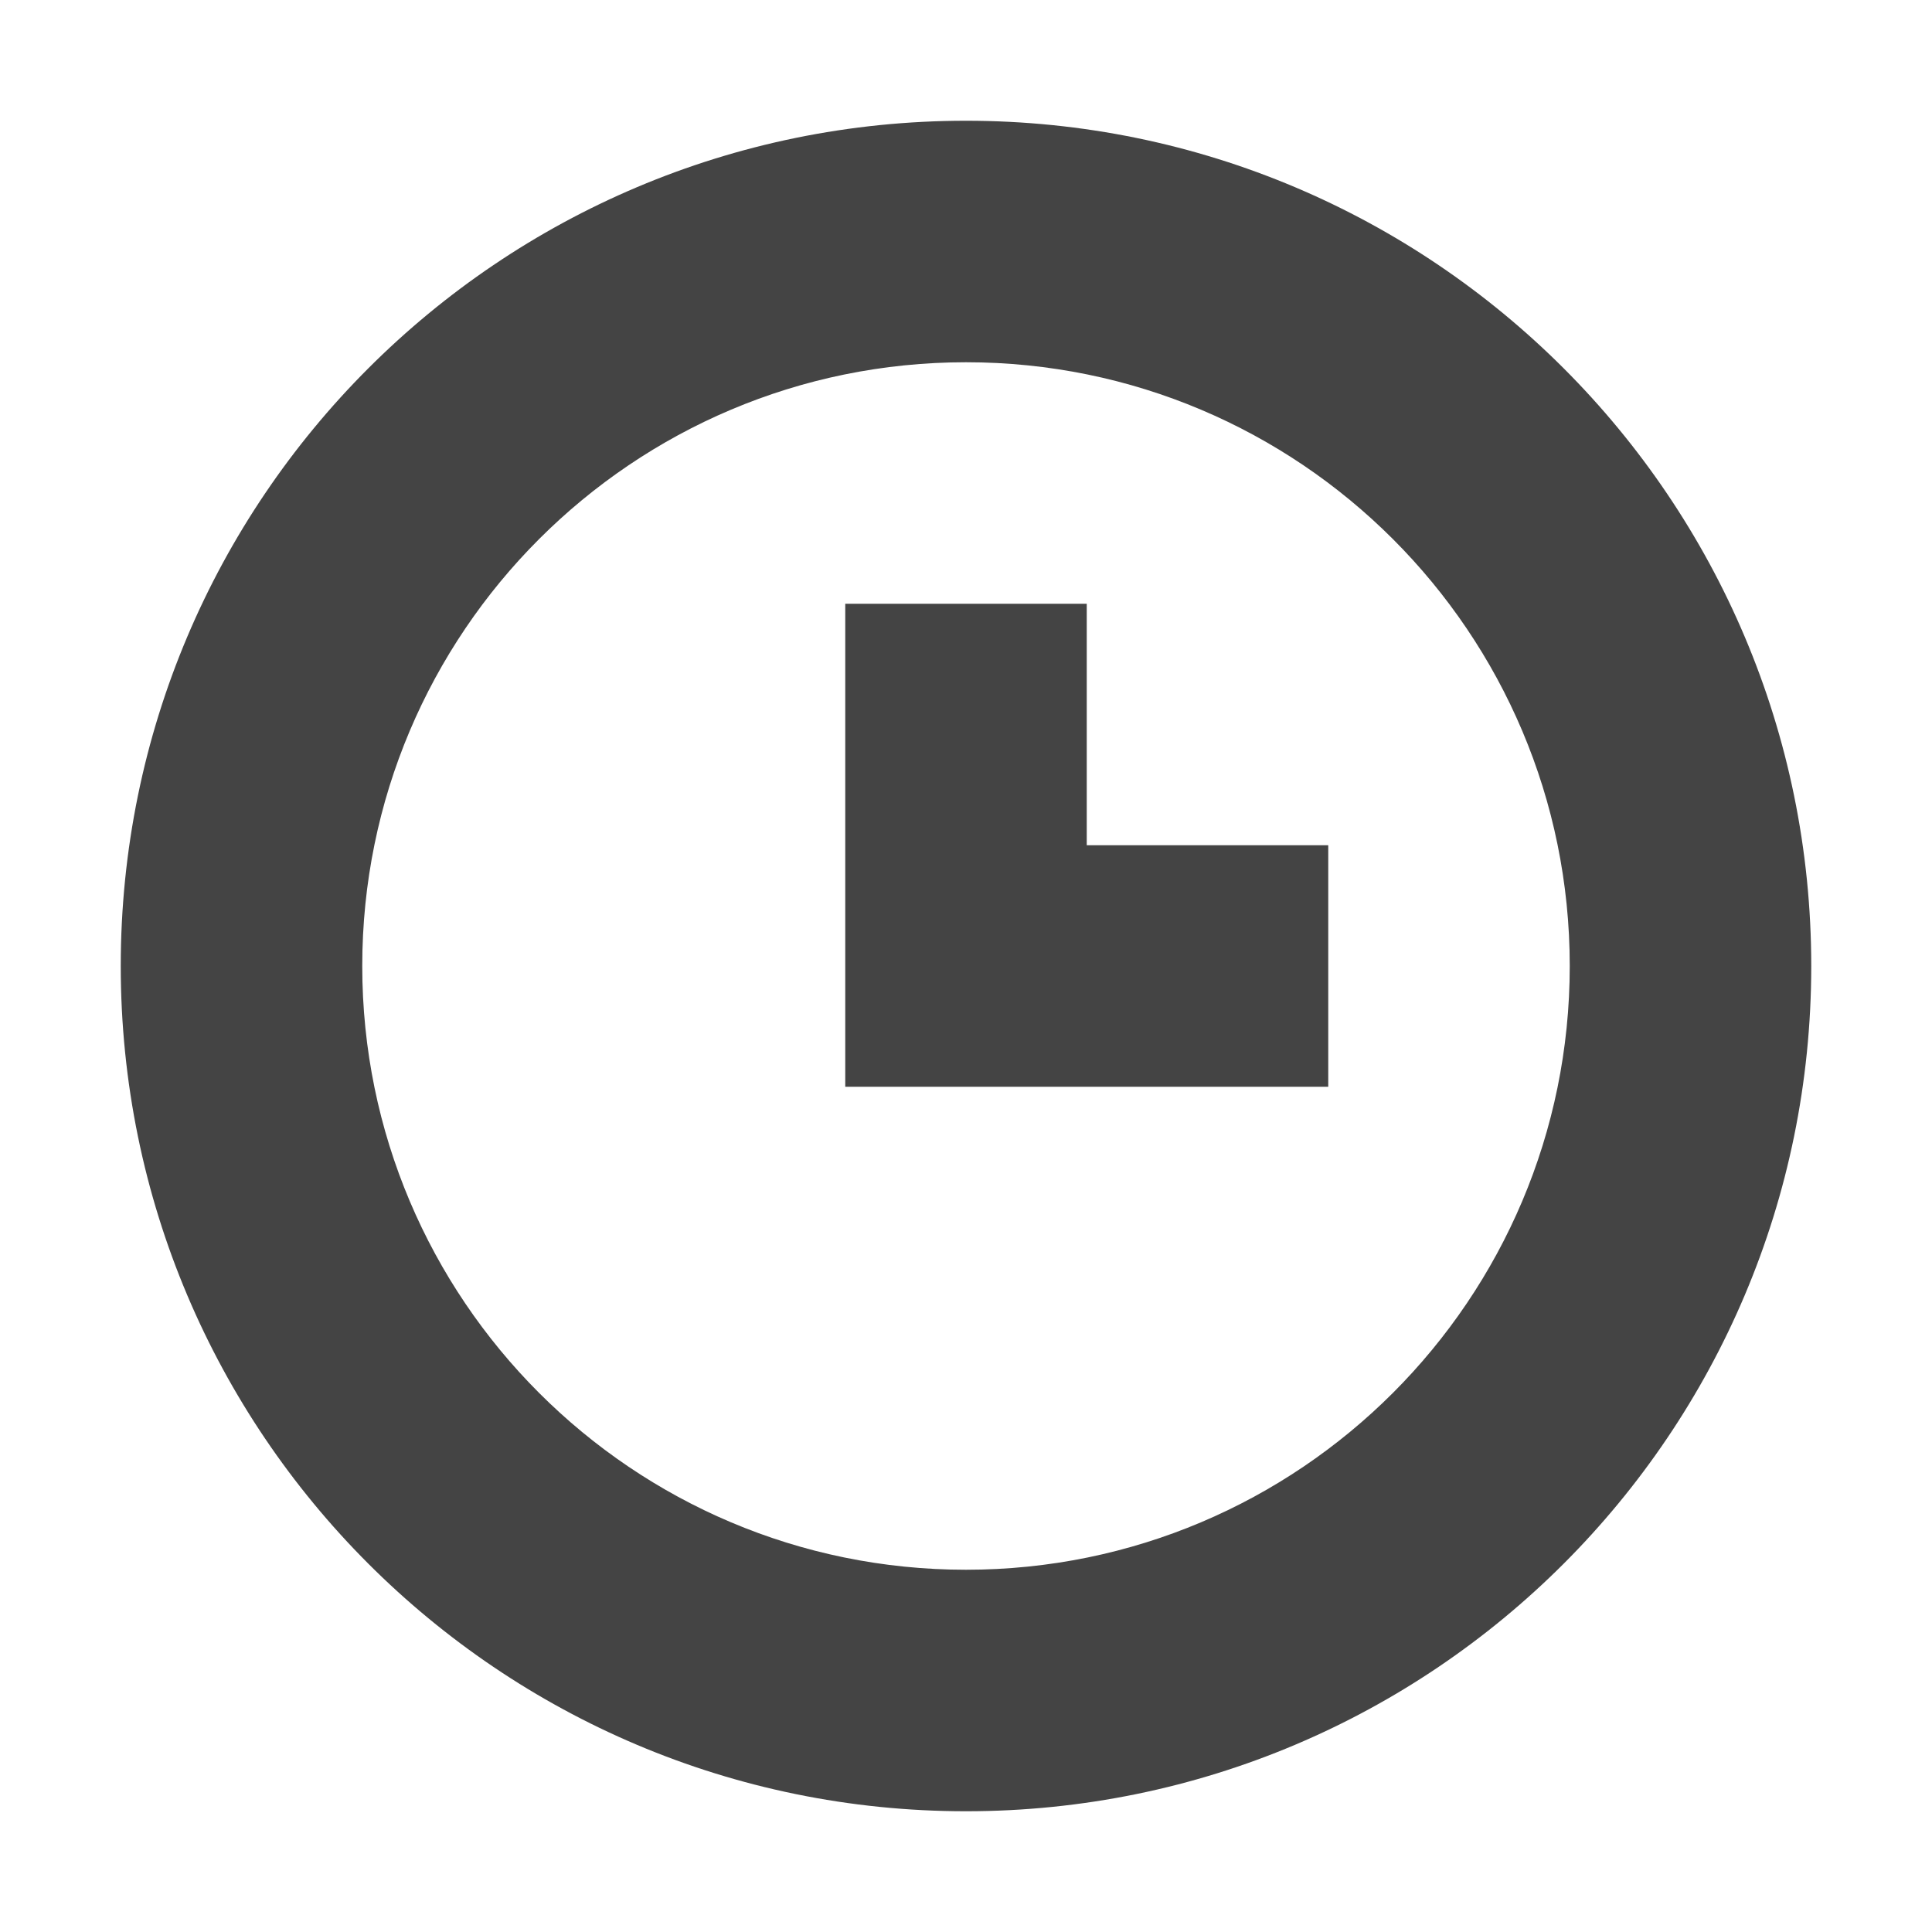
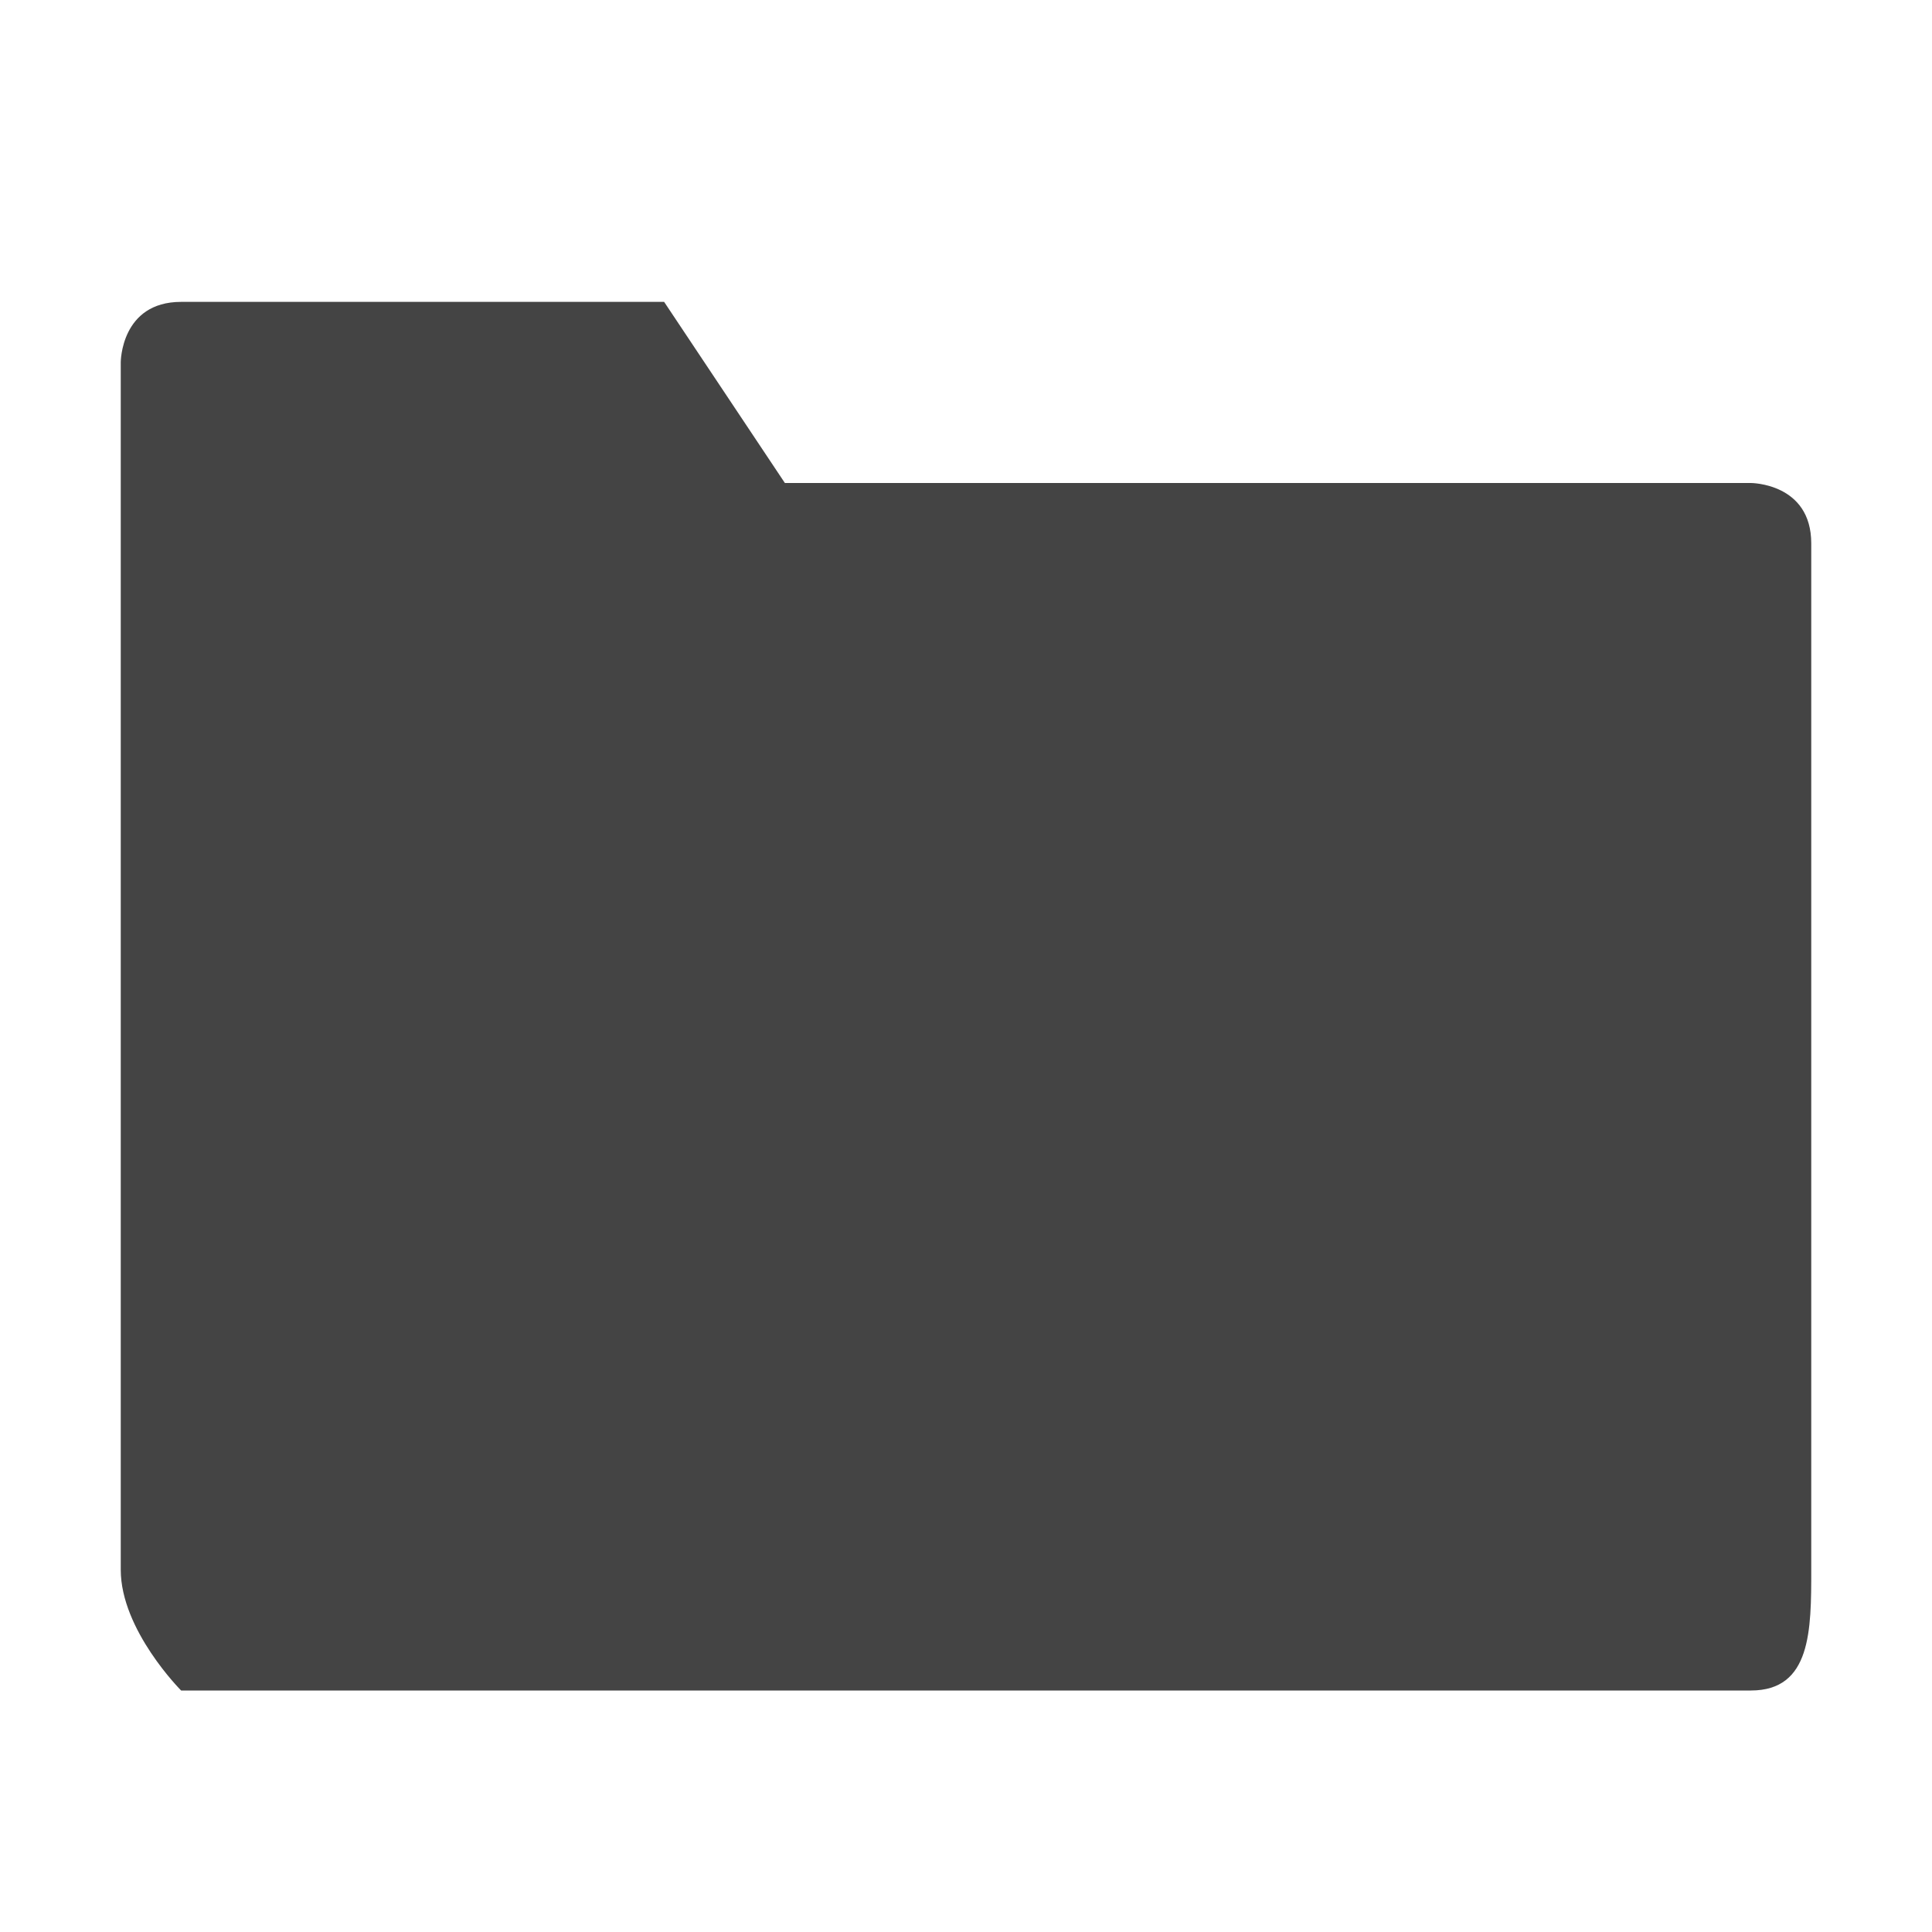
<svg xmlns="http://www.w3.org/2000/svg" width="16" height="16" version="1.1">
  <defs>
    <style id="current-color-scheme" type="text/css">
   .ColorScheme-Text { color:#444444; } .ColorScheme-Highlight { color:#4285f4; } .ColorScheme-NeutralText { color:#ff9800; } .ColorScheme-PositiveText { color:#4caf50; } .ColorScheme-NegativeText { color:#f44336; }
  </style>
  </defs>
-   <path style="fill:currentColor" class="ColorScheme-Text" d="M 8,1 A 7,7 0 0 0 1,8 7,7 0 0 0 8,15 7,7 0 0 0 15,8 7,7 0 0 0 8,1 Z M 8,3 A 5,5 0 0 1 13,8 5,5 0 0 1 8,13 5,5 0 0 1 3,8 5,5 0 0 1 8,3 Z M 7,5 V 9 H 11 V 7 H 9 V 5 Z" />
+   <path style="fill:currentColor" class="ColorScheme-Text" d="M 1.5,2.5 C 1,2.5 1,3 1,3 V 13 C 1,13.5 1.5,14 1.5,14 H 14.5 C 15,14 15,13.5 15,13 V 4.5 C 15,4 14.5,4 14.5,4 H 6.5 L 5.5,2.5 Z" />
</svg>
